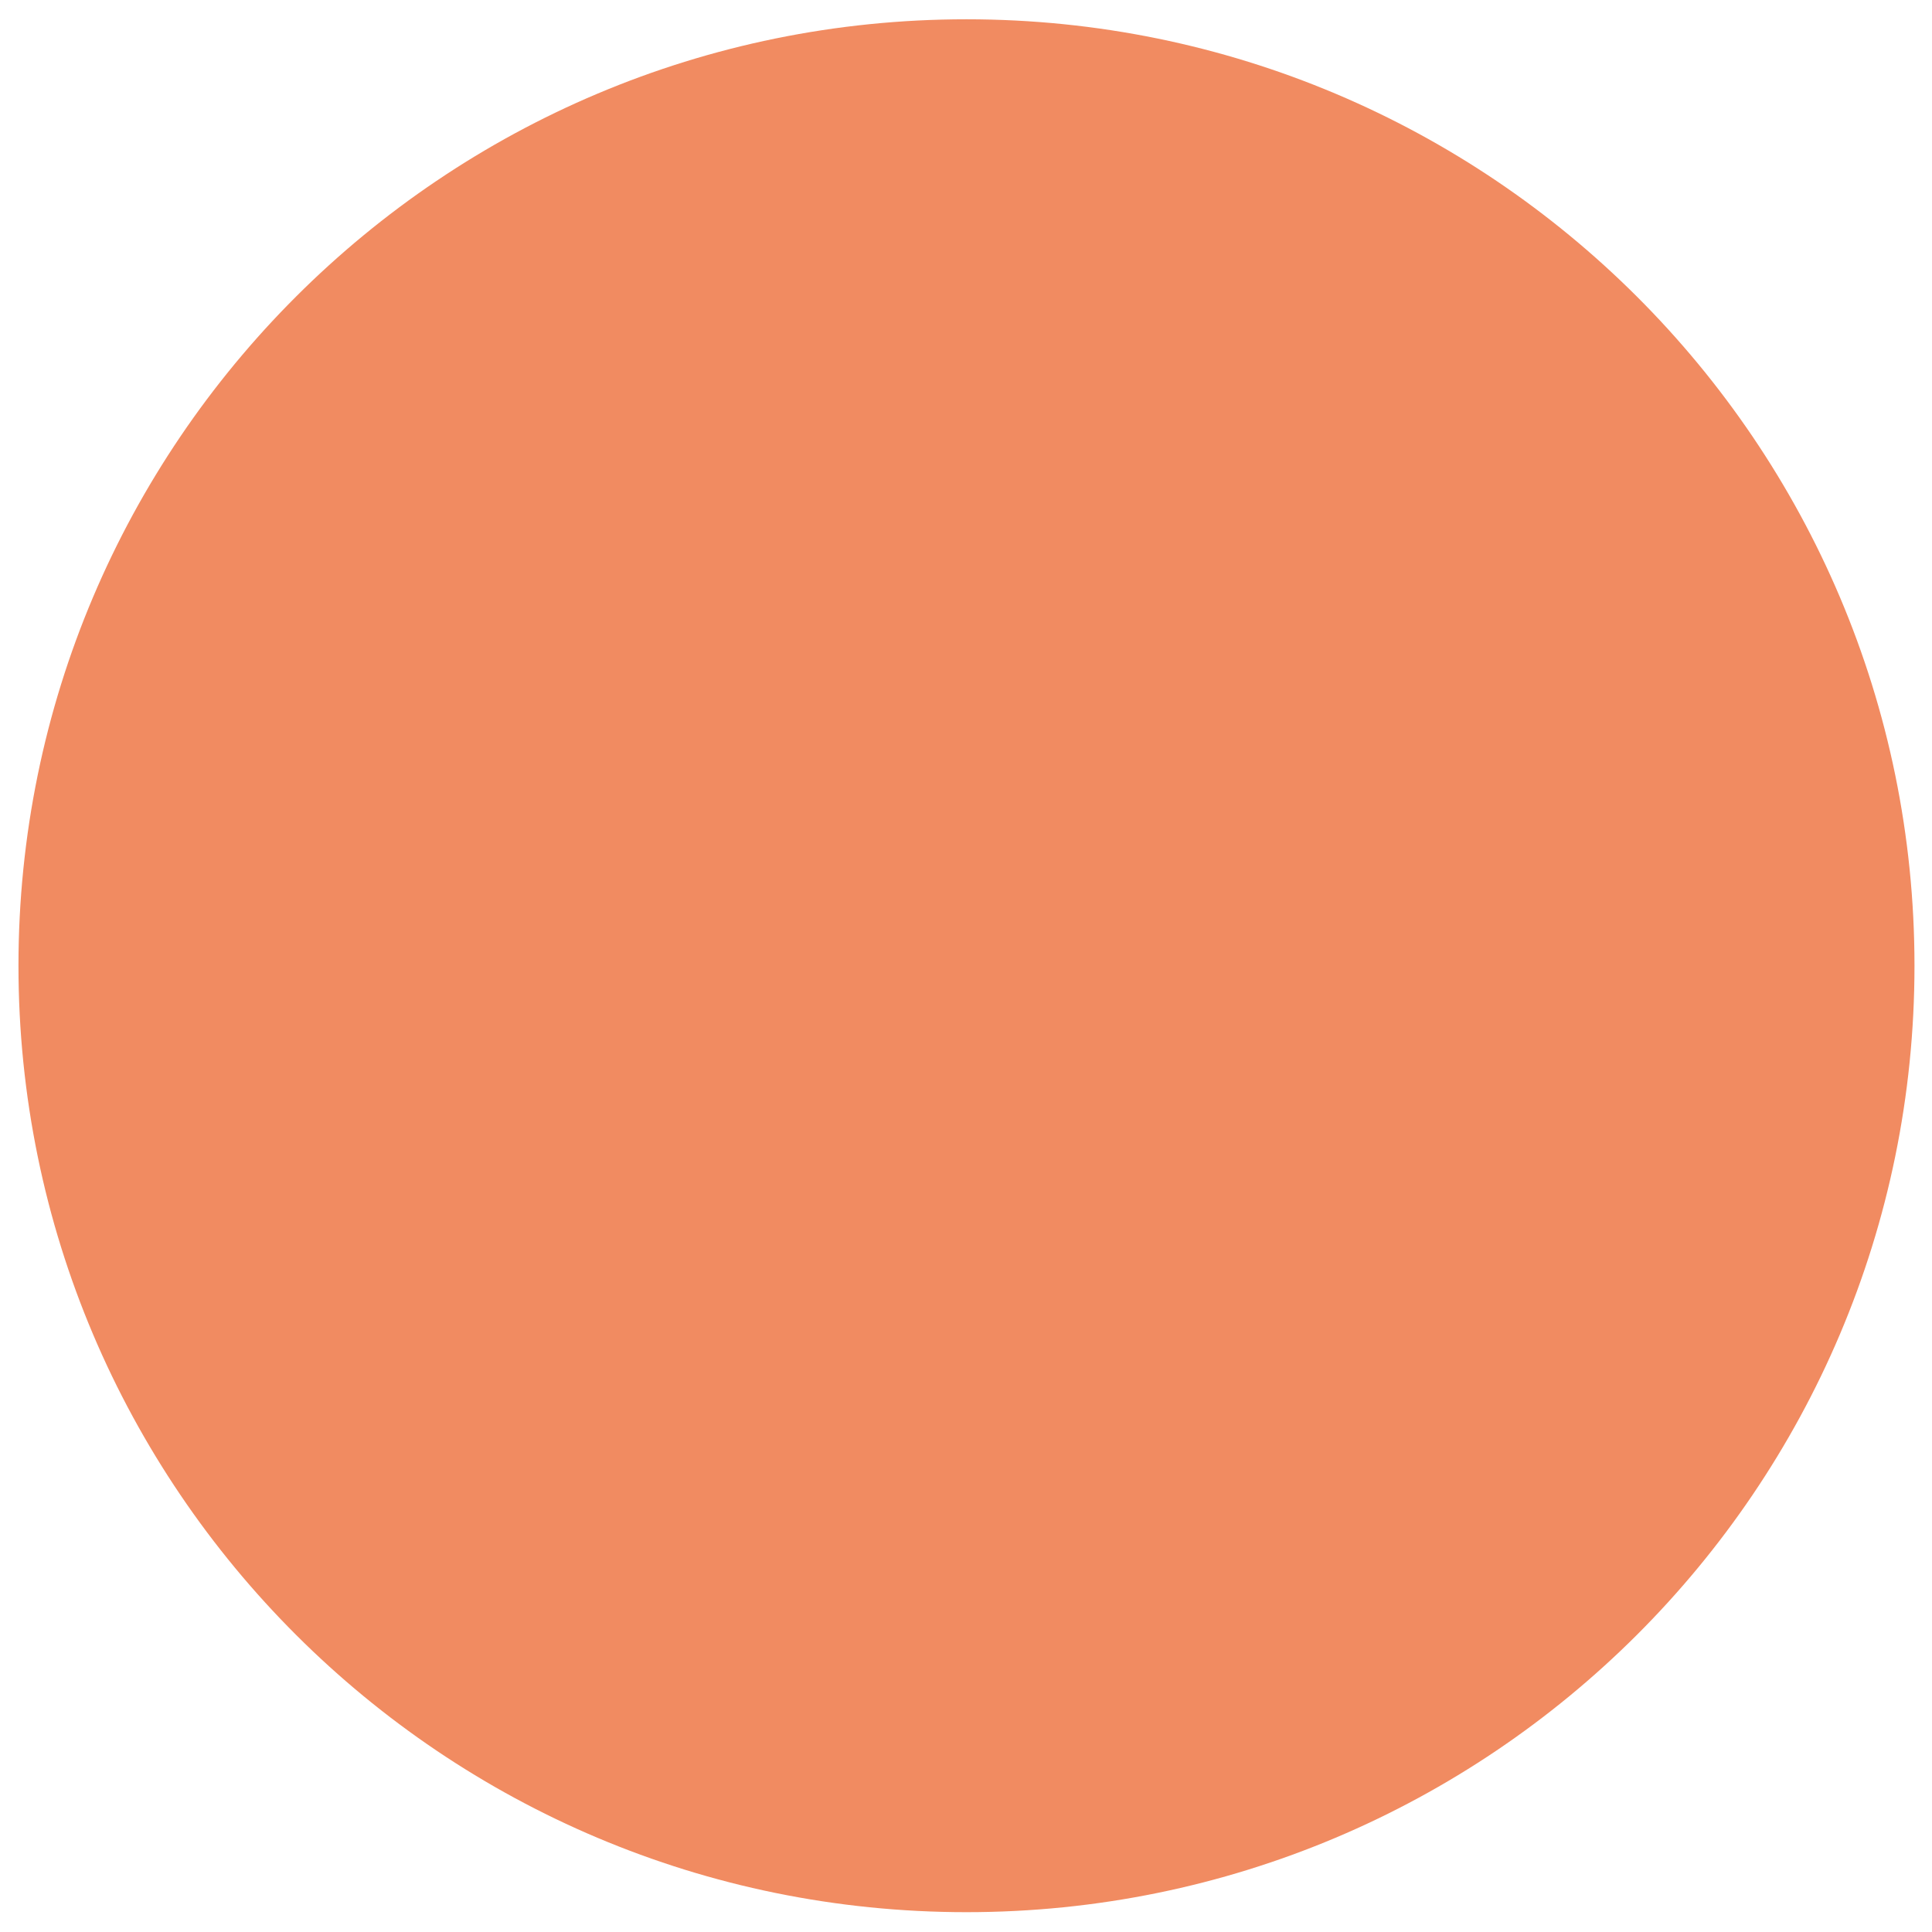
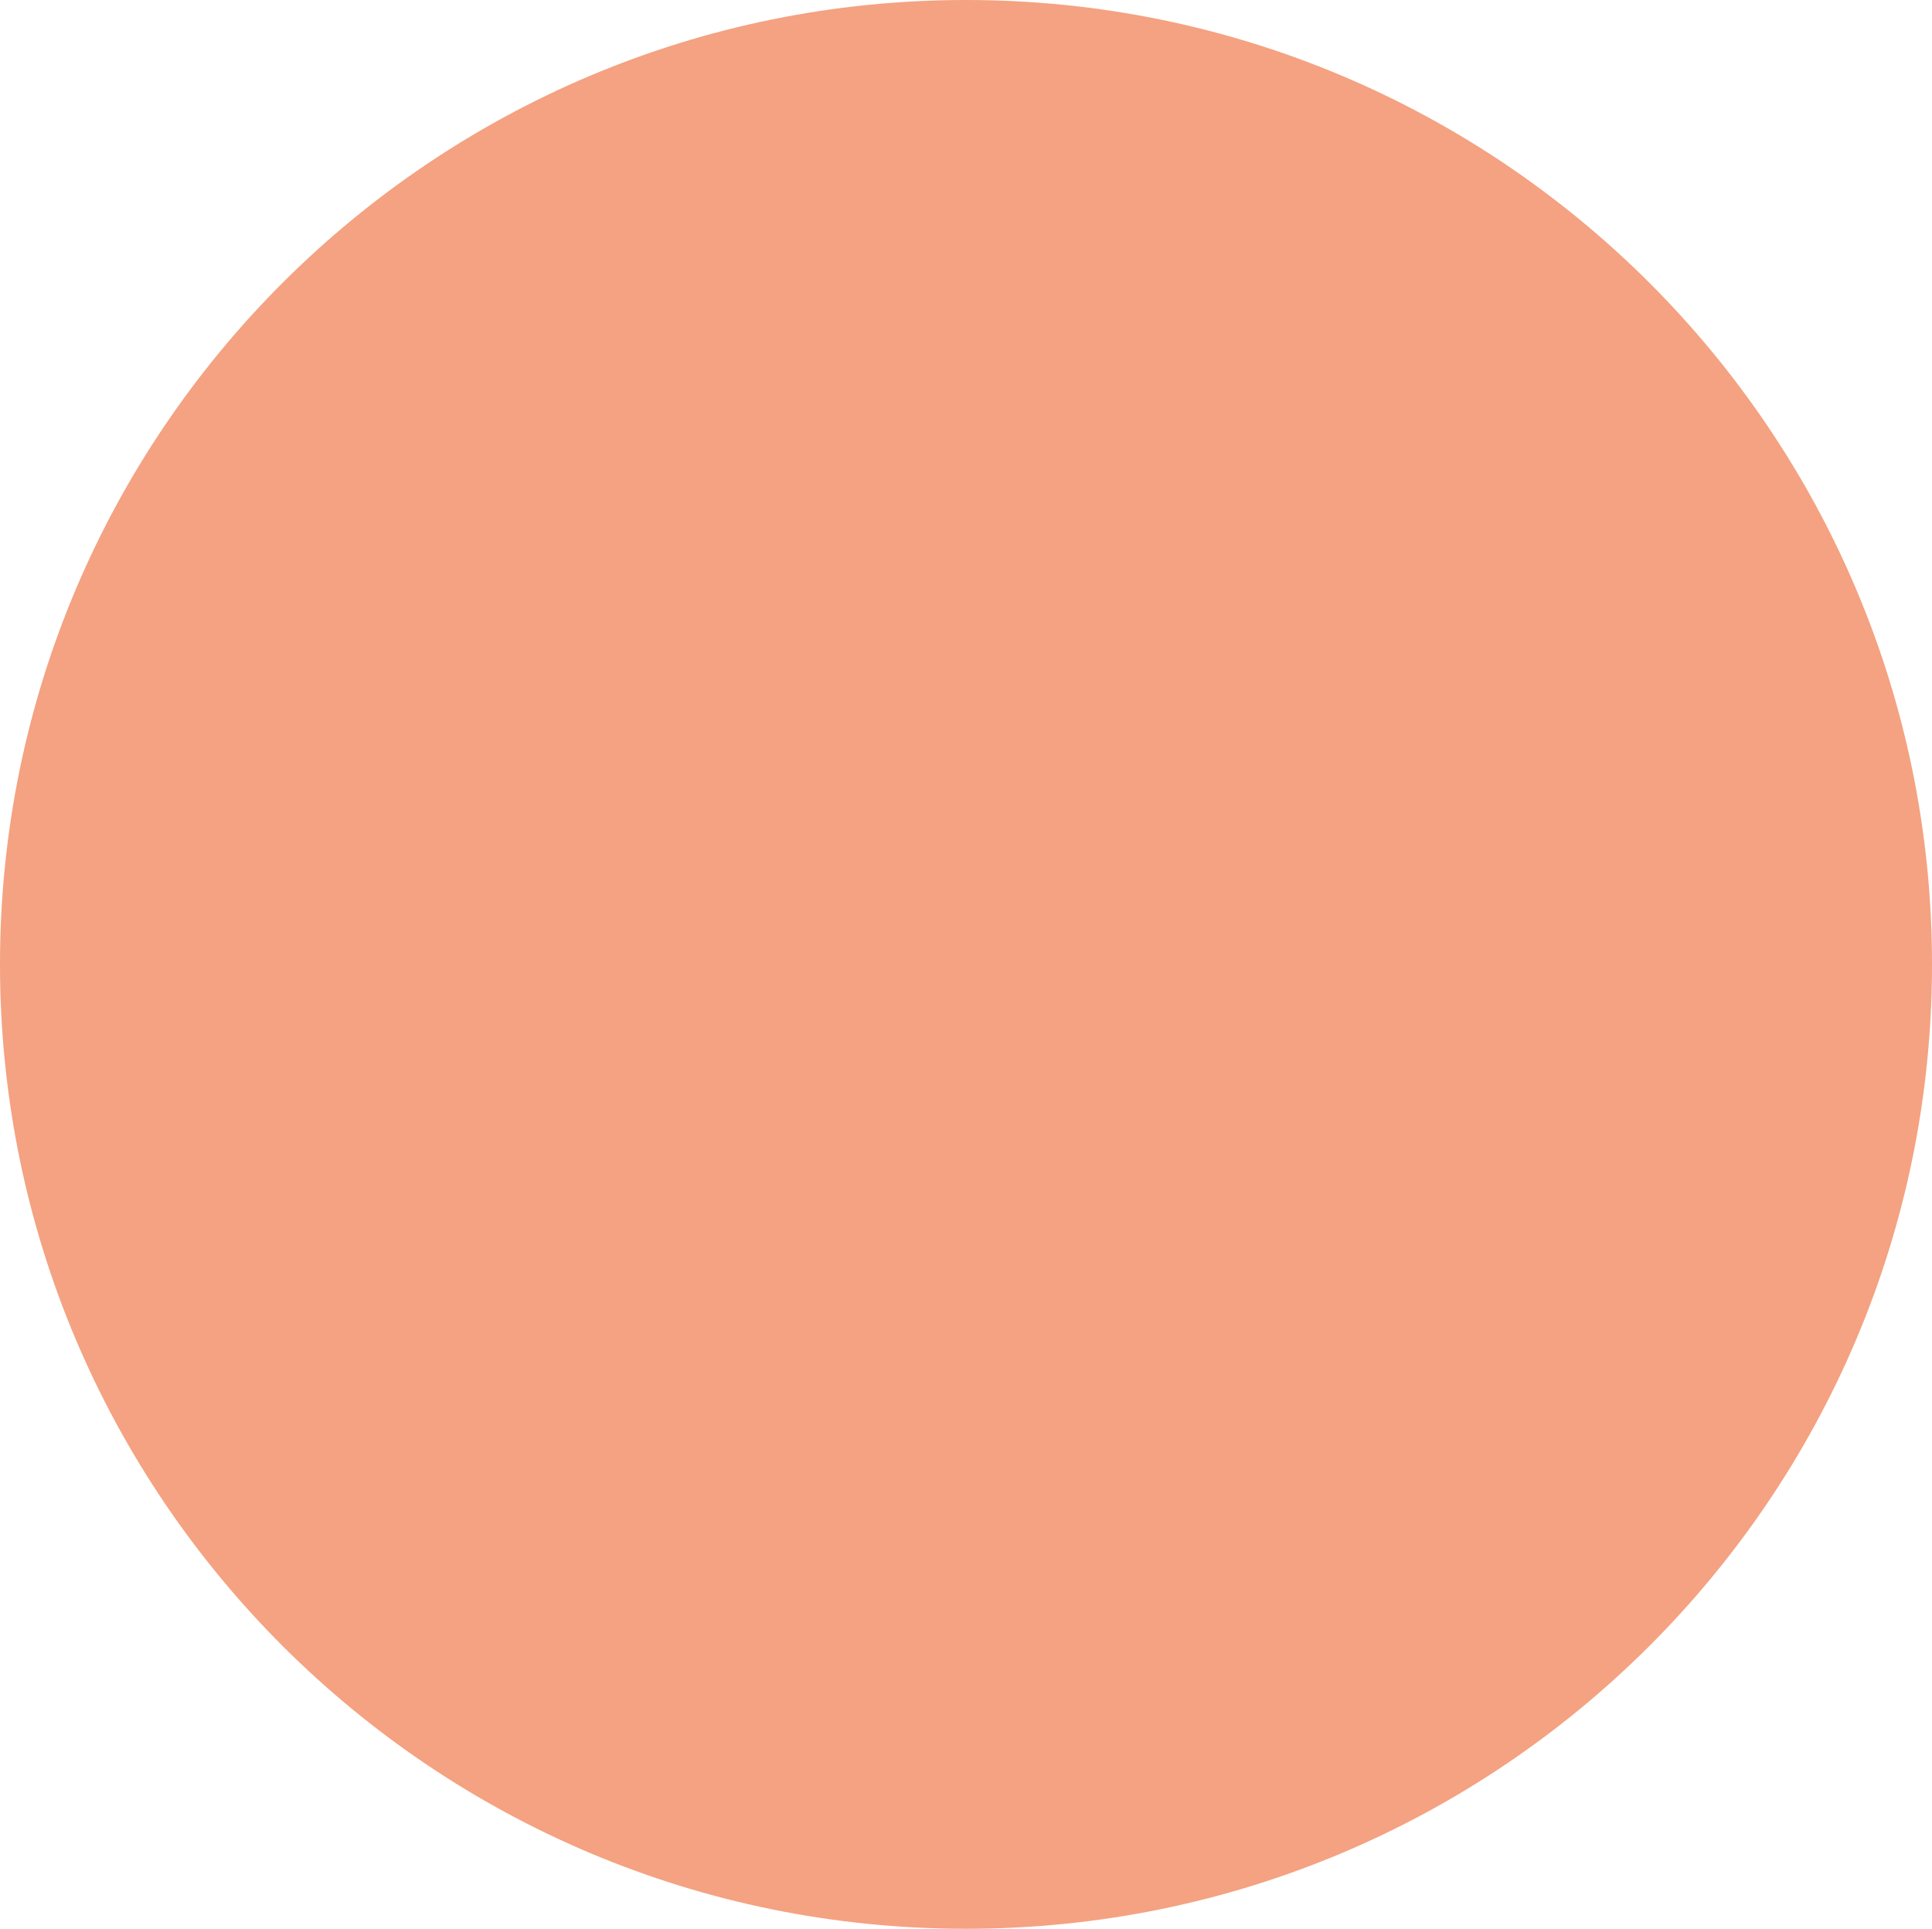
- <svg xmlns="http://www.w3.org/2000/svg" version="1.1" id="Capa_1" x="0px" y="0px" width="28.35px" height="28.35px" viewBox="0 0 28.35 28.35" enable-background="new 0 0 28.35 28.35" xml:space="preserve">
-   <ellipse fill="#F18B61" cx="14.182" cy="14.171" rx="13.911" ry="13.888" />
+ <svg xmlns="http://www.w3.org/2000/svg" version="1.1" id="Capa_1" x="0px" y="0px" width="22.258px" height="22.221px" viewBox="3.053 3.061 22.258 22.221" enable-background="new 3.053 3.061 22.258 22.221" xml:space="preserve">
+   <ellipse opacity="0.8" fill="#F18B61" cx="14.182" cy="14.171" rx="11.129" ry="11.11" />
</svg>
